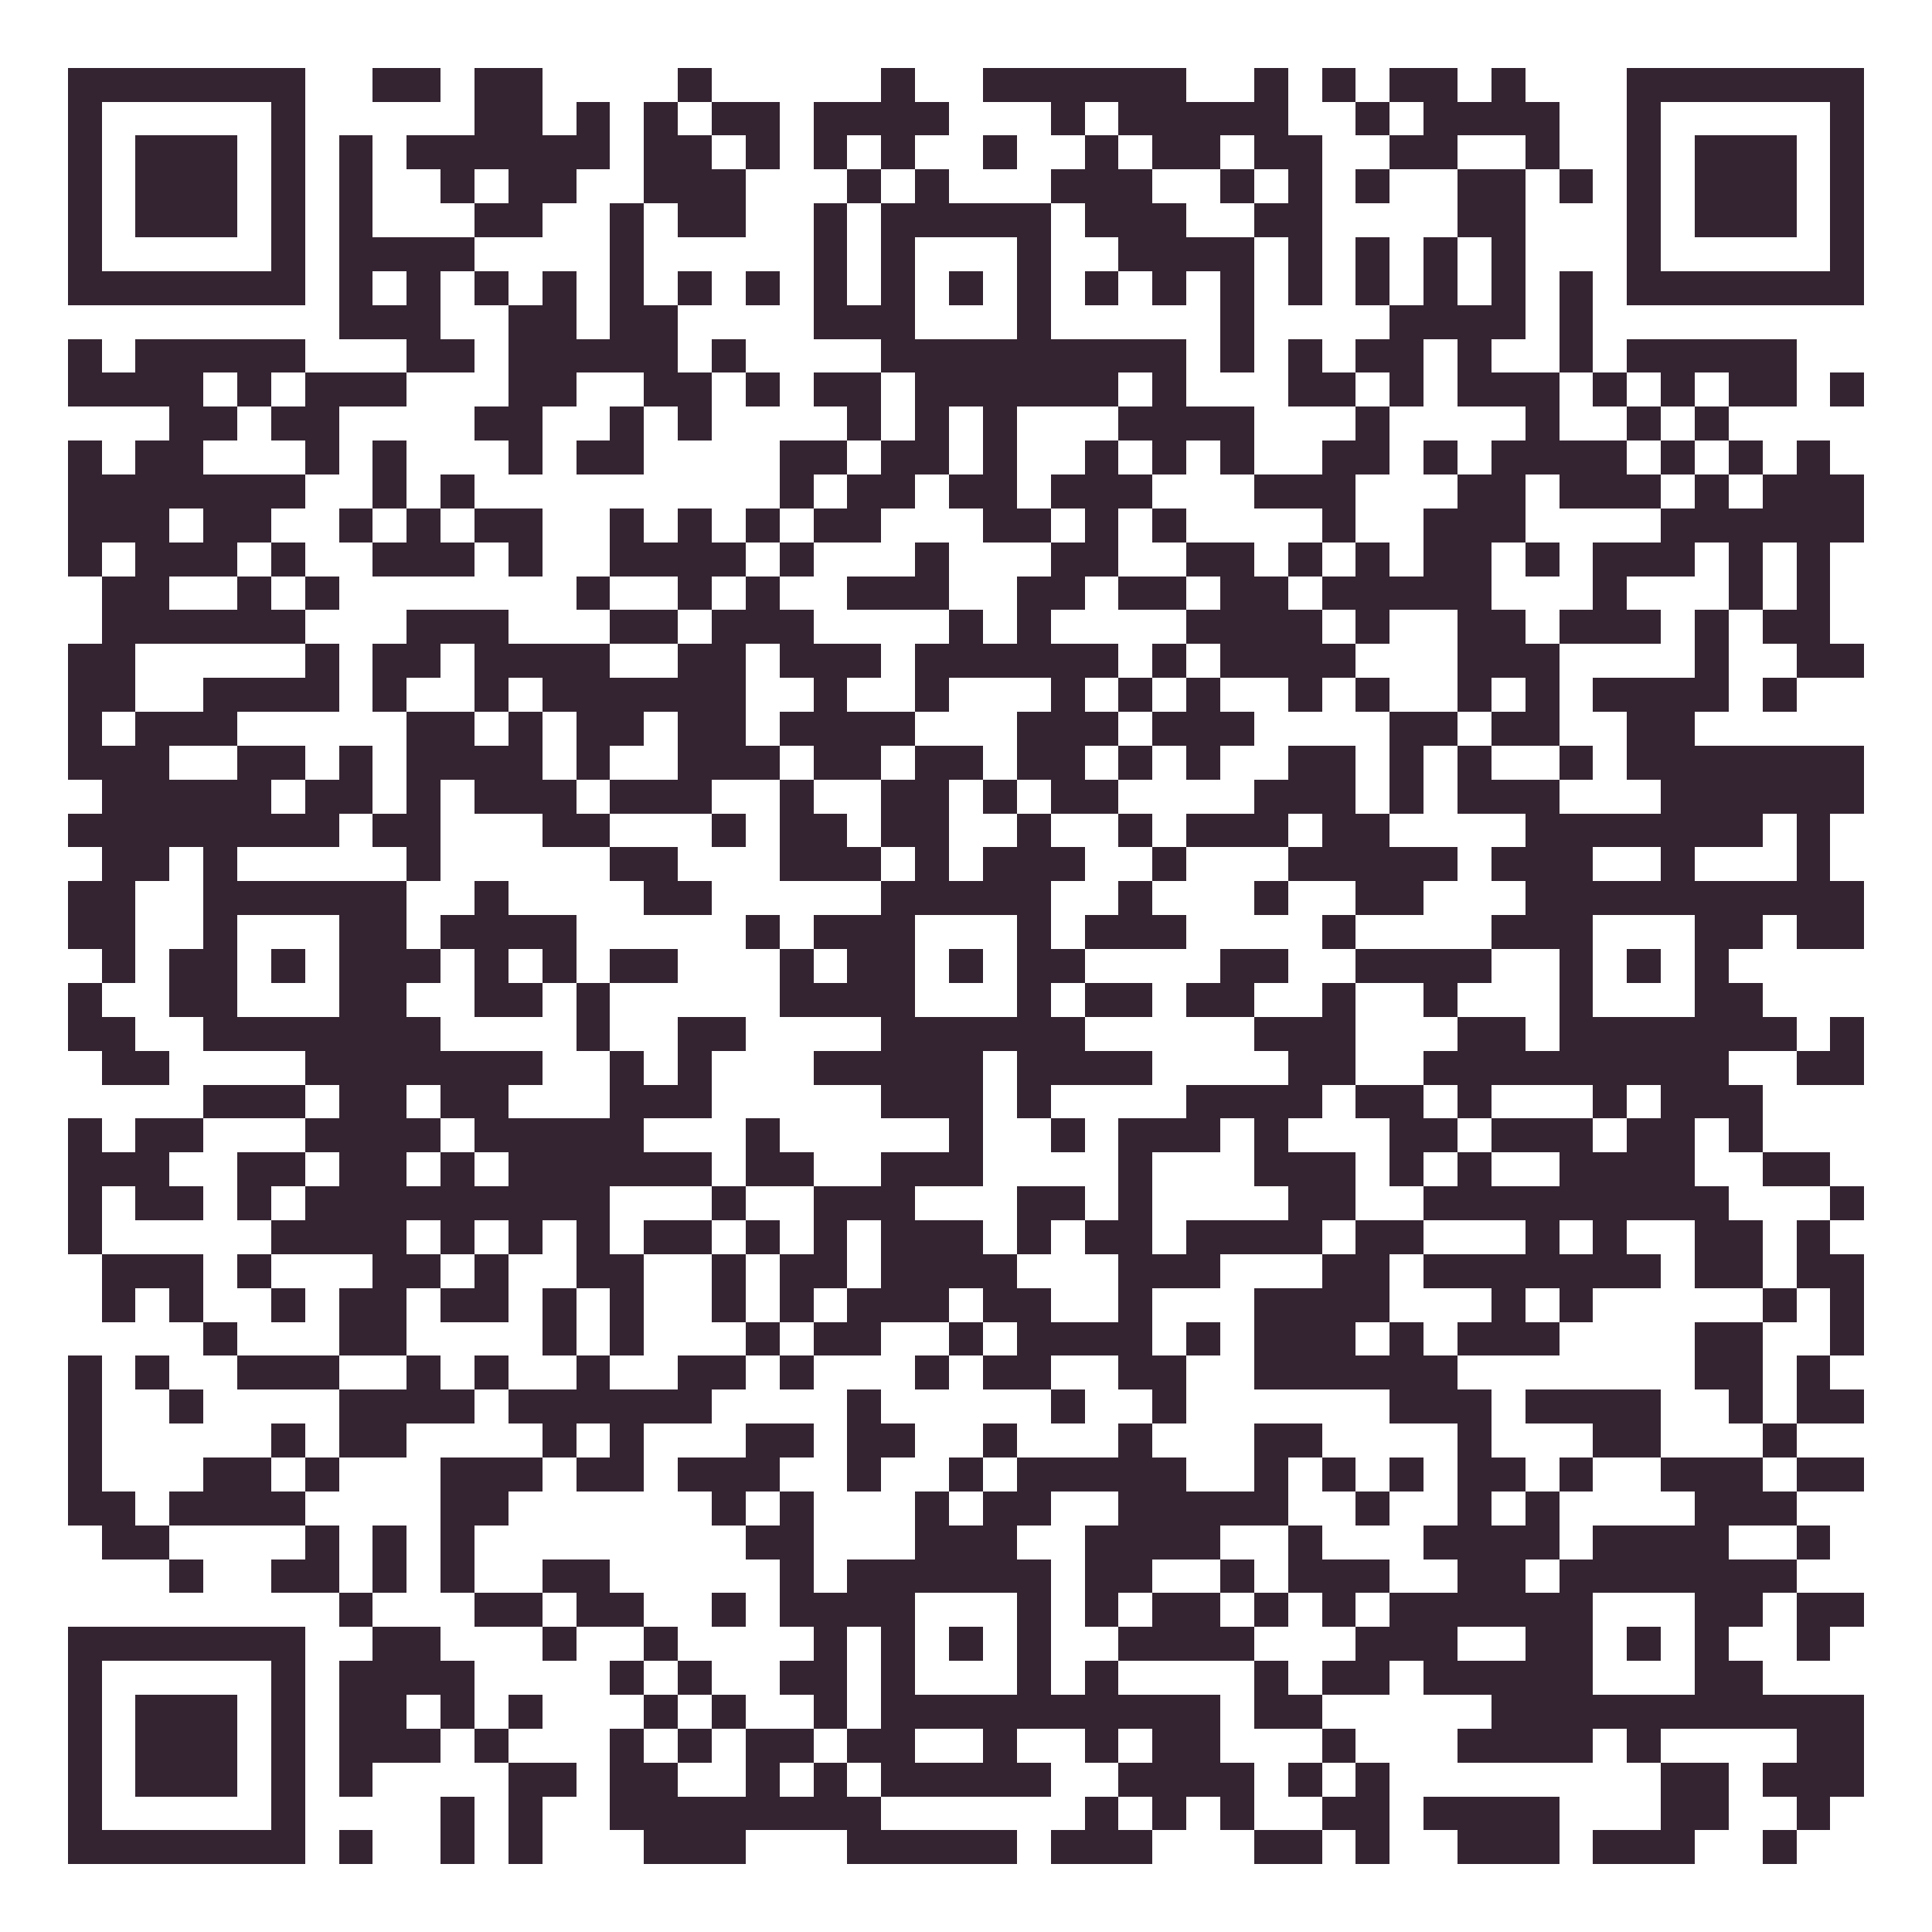
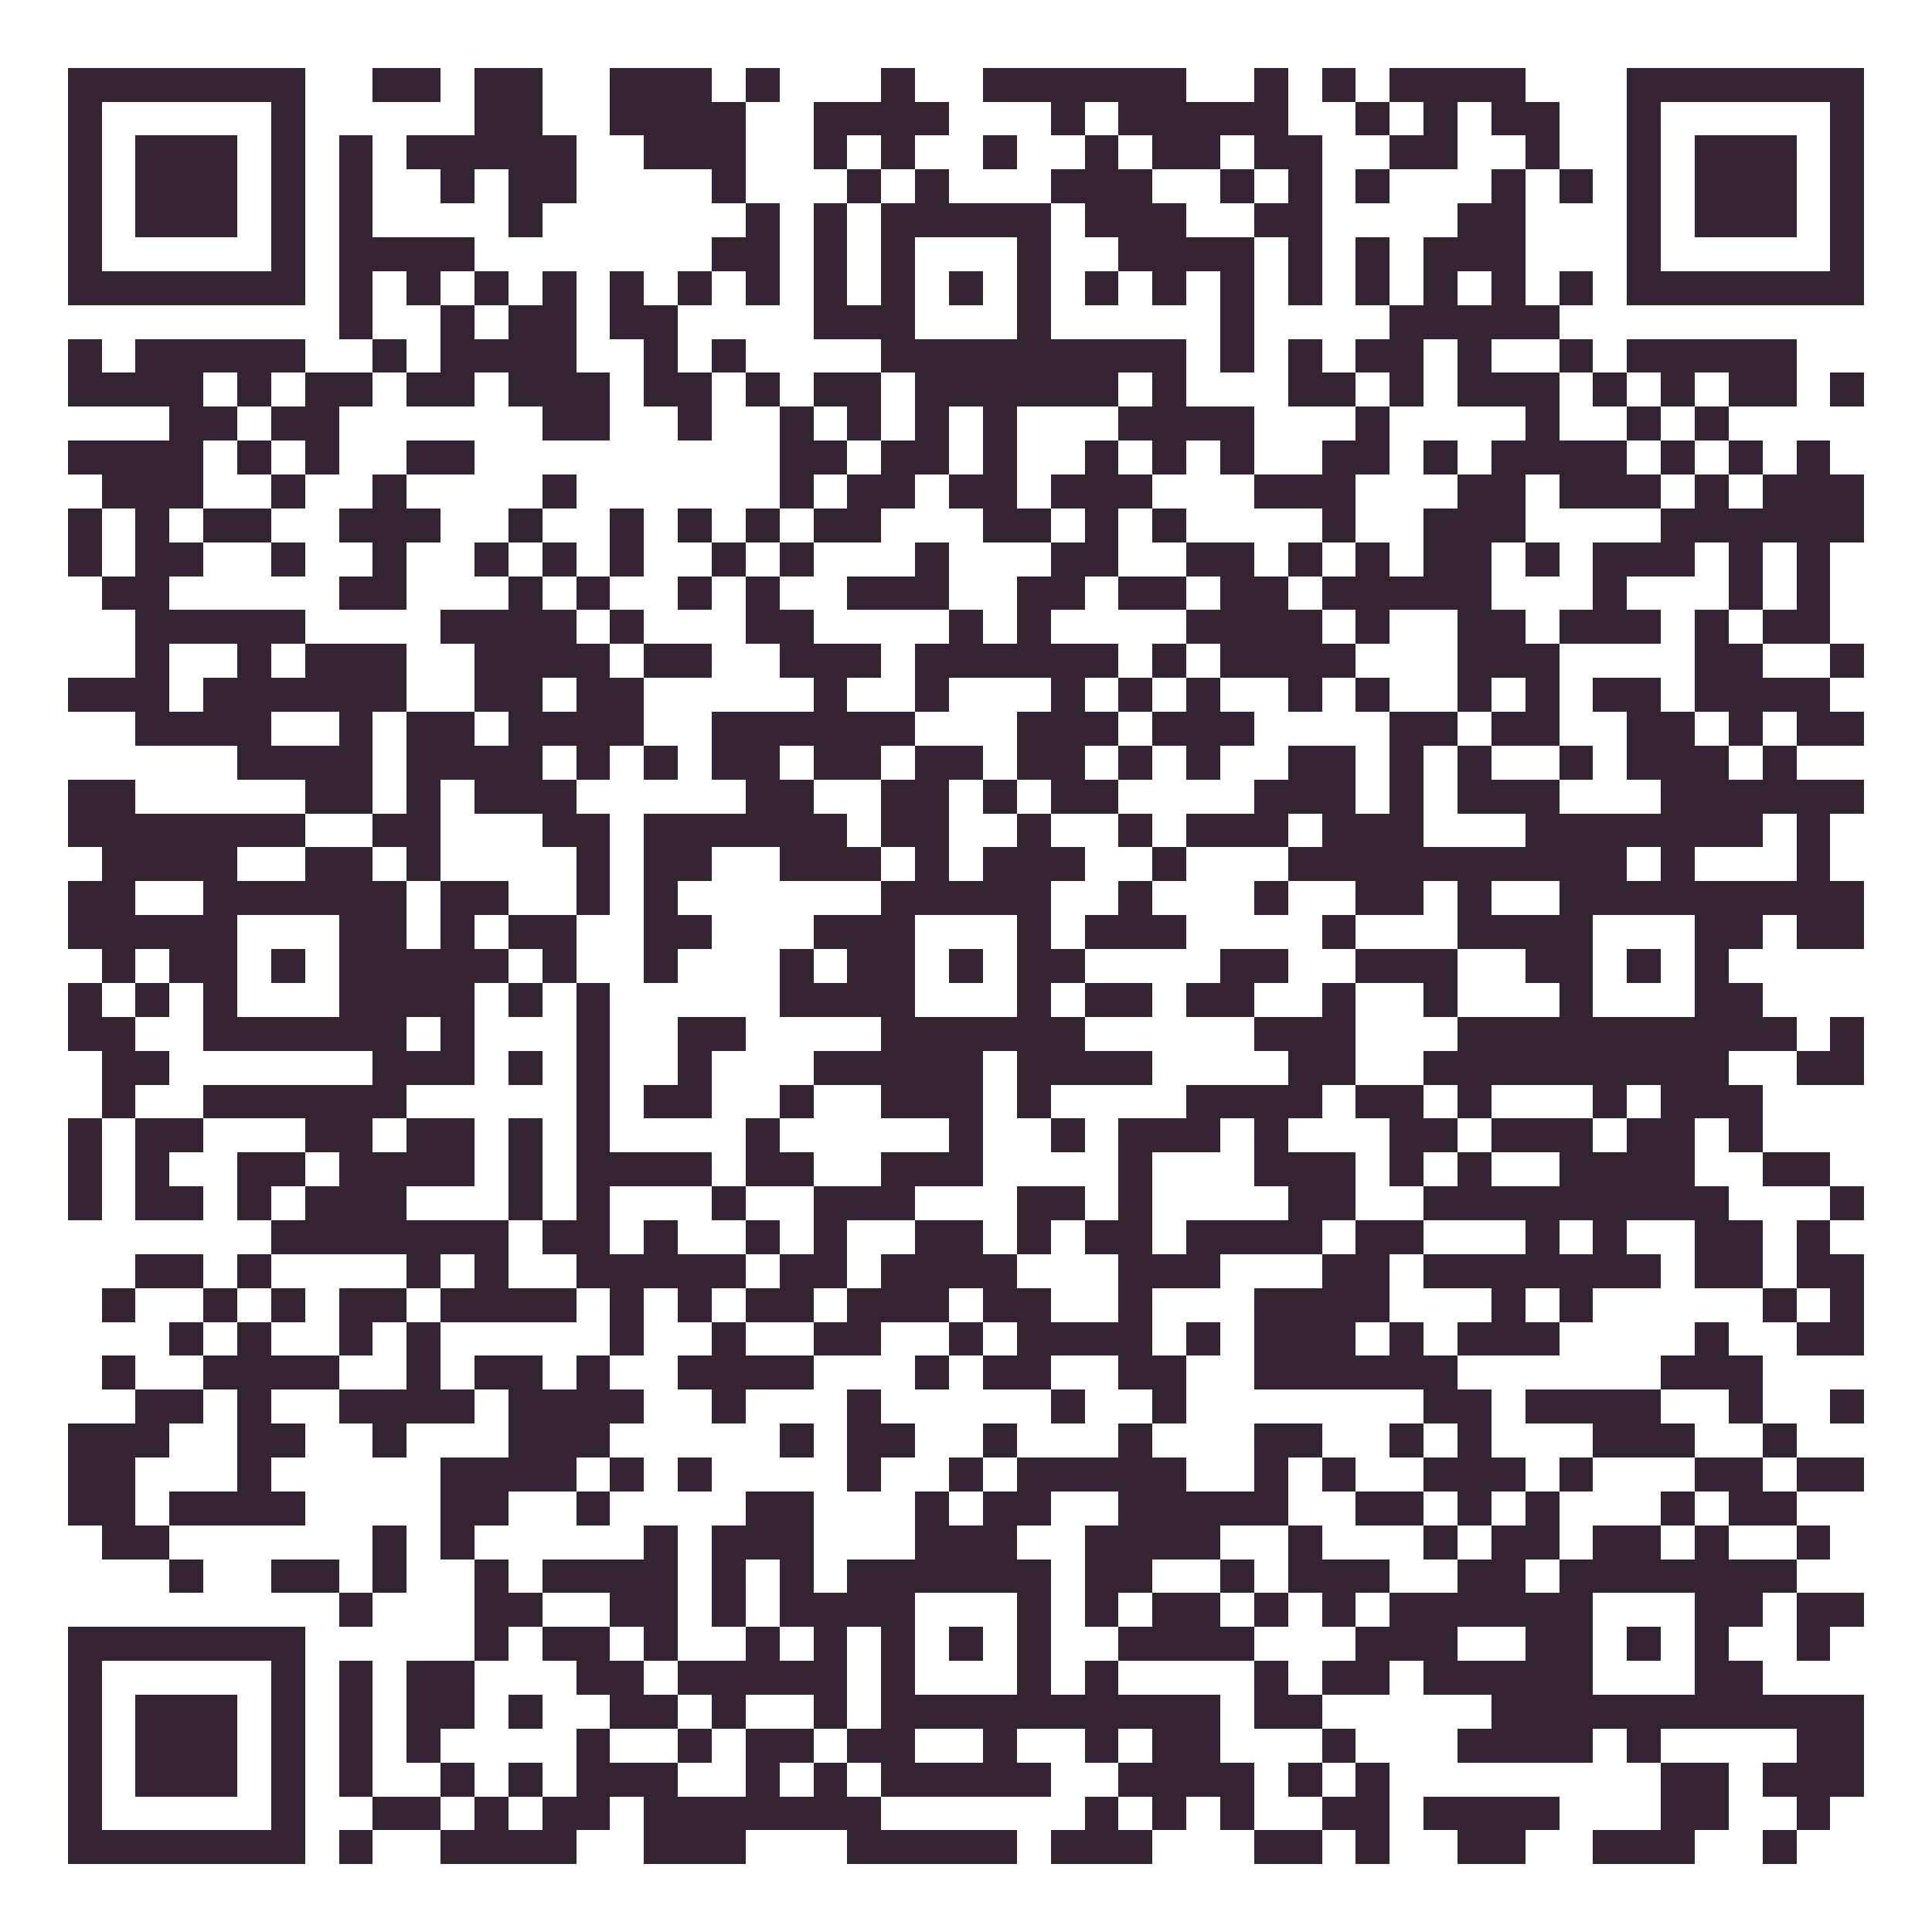
<svg xmlns="http://www.w3.org/2000/svg" viewBox="0 0 57 57" shape-rendering="crispEdges">
  <path fill="#ffffff" d="M0 0h57v57H0z" />
-   <path stroke="#342431" d="M2 2.5h7m2 0h2m1 0h2m4 0h1m5 0h1m2 0h6m2 0h1m1 0h1m1 0h2m1 0h1m3 0h7M2 3.5h1m5 0h1m5 0h2m1 0h1m1 0h1m1 0h2m1 0h4m3 0h1m1 0h5m2 0h1m1 0h4m2 0h1m5 0h1M2 4.5h1m1 0h3m1 0h1m1 0h1m1 0h6m1 0h2m1 0h1m1 0h1m1 0h1m2 0h1m2 0h1m1 0h2m1 0h2m2 0h2m2 0h1m2 0h1m1 0h3m1 0h1M2 5.5h1m1 0h3m1 0h1m1 0h1m2 0h1m1 0h2m2 0h3m3 0h1m1 0h1m3 0h3m2 0h1m1 0h1m1 0h1m2 0h2m1 0h1m1 0h1m1 0h3m1 0h1M2 6.5h1m1 0h3m1 0h1m1 0h1m3 0h2m2 0h1m1 0h2m2 0h1m1 0h5m1 0h3m2 0h2m4 0h2m3 0h1m1 0h3m1 0h1M2 7.5h1m5 0h1m1 0h4m4 0h1m5 0h1m1 0h1m3 0h1m2 0h4m1 0h1m1 0h1m1 0h1m1 0h1m3 0h1m5 0h1M2 8.5h7m1 0h1m1 0h1m1 0h1m1 0h1m1 0h1m1 0h1m1 0h1m1 0h1m1 0h1m1 0h1m1 0h1m1 0h1m1 0h1m1 0h1m1 0h1m1 0h1m1 0h1m1 0h1m1 0h1m1 0h7M10 9.5h3m2 0h2m1 0h2m4 0h3m3 0h1m5 0h1m4 0h4m1 0h1M2 10.5h1m1 0h5m3 0h2m1 0h5m1 0h1m4 0h9m1 0h1m1 0h1m1 0h2m1 0h1m2 0h1m1 0h5M2 11.5h4m1 0h1m1 0h3m3 0h2m2 0h2m1 0h1m1 0h2m1 0h6m1 0h1m3 0h2m1 0h1m1 0h3m1 0h1m1 0h1m1 0h2m1 0h1M5 12.5h2m1 0h2m4 0h2m2 0h1m1 0h1m4 0h1m1 0h1m1 0h1m3 0h4m3 0h1m4 0h1m2 0h1m1 0h1M2 13.5h1m1 0h2m3 0h1m1 0h1m3 0h1m1 0h2m4 0h2m1 0h2m1 0h1m2 0h1m1 0h1m1 0h1m2 0h2m1 0h1m1 0h4m1 0h1m1 0h1m1 0h1M2 14.5h7m2 0h1m1 0h1m9 0h1m1 0h2m1 0h2m1 0h3m3 0h3m3 0h2m1 0h3m1 0h1m1 0h3M2 15.5h3m1 0h2m2 0h1m1 0h1m1 0h2m2 0h1m1 0h1m1 0h1m1 0h2m3 0h2m1 0h1m1 0h1m4 0h1m2 0h3m4 0h6M2 16.5h1m1 0h3m1 0h1m2 0h3m1 0h1m2 0h4m1 0h1m3 0h1m3 0h2m2 0h2m1 0h1m1 0h1m1 0h2m1 0h1m1 0h3m1 0h1m1 0h1M3 17.5h2m2 0h1m1 0h1m7 0h1m2 0h1m1 0h1m2 0h3m2 0h2m1 0h2m1 0h2m1 0h5m3 0h1m3 0h1m1 0h1M3 18.5h6m3 0h3m3 0h2m1 0h3m4 0h1m1 0h1m4 0h4m1 0h1m2 0h2m1 0h3m1 0h1m1 0h2M2 19.5h2m5 0h1m1 0h2m1 0h4m2 0h2m1 0h3m1 0h6m1 0h1m1 0h4m3 0h3m4 0h1m2 0h2M2 20.5h2m2 0h4m1 0h1m2 0h1m1 0h6m2 0h1m2 0h1m3 0h1m1 0h1m1 0h1m2 0h1m1 0h1m2 0h1m1 0h1m1 0h4m1 0h1M2 21.5h1m1 0h3m5 0h2m1 0h1m1 0h2m1 0h2m1 0h4m3 0h3m1 0h3m4 0h2m1 0h2m2 0h2M2 22.5h3m2 0h2m1 0h1m1 0h4m1 0h1m2 0h3m1 0h2m1 0h2m1 0h2m1 0h1m1 0h1m2 0h2m1 0h1m1 0h1m2 0h1m1 0h7M3 23.5h5m1 0h2m1 0h1m1 0h3m1 0h3m2 0h1m2 0h2m1 0h1m1 0h2m4 0h3m1 0h1m1 0h3m3 0h6M2 24.5h8m1 0h2m3 0h2m3 0h1m1 0h2m1 0h2m2 0h1m2 0h1m1 0h3m1 0h2m4 0h7m1 0h1M3 25.5h2m1 0h1m5 0h1m5 0h2m3 0h3m1 0h1m1 0h3m2 0h1m3 0h5m1 0h3m2 0h1m3 0h1M2 26.5h2m2 0h6m2 0h1m4 0h2m5 0h5m2 0h1m3 0h1m2 0h2m3 0h10M2 27.5h2m2 0h1m3 0h2m1 0h4m5 0h1m1 0h3m3 0h1m1 0h3m4 0h1m4 0h3m3 0h2m1 0h2M3 28.5h1m1 0h2m1 0h1m1 0h3m1 0h1m1 0h1m1 0h2m3 0h1m1 0h2m1 0h1m1 0h2m4 0h2m2 0h4m2 0h1m1 0h1m1 0h1M2 29.5h1m2 0h2m3 0h2m2 0h2m1 0h1m5 0h4m3 0h1m1 0h2m1 0h2m2 0h1m2 0h1m3 0h1m3 0h2M2 30.5h2m2 0h7m4 0h1m2 0h2m4 0h6m5 0h3m3 0h2m1 0h7m1 0h1M3 31.5h2m4 0h7m2 0h1m1 0h1m3 0h5m1 0h4m4 0h2m2 0h9m2 0h2M6 32.5h3m1 0h2m1 0h2m3 0h3m5 0h3m1 0h1m4 0h4m1 0h2m1 0h1m3 0h1m1 0h3M2 33.5h1m1 0h2m3 0h4m1 0h5m3 0h1m5 0h1m2 0h1m1 0h3m1 0h1m3 0h2m1 0h3m1 0h2m1 0h1M2 34.5h3m2 0h2m1 0h2m1 0h1m1 0h6m1 0h2m2 0h3m4 0h1m3 0h3m1 0h1m1 0h1m2 0h4m2 0h2M2 35.5h1m1 0h2m1 0h1m1 0h9m3 0h1m2 0h3m3 0h2m1 0h1m4 0h2m2 0h9m3 0h1M2 36.5h1m5 0h4m1 0h1m1 0h1m1 0h1m1 0h2m1 0h1m1 0h1m1 0h3m1 0h1m1 0h2m1 0h4m1 0h2m3 0h1m1 0h1m2 0h2m1 0h1M3 37.5h3m1 0h1m3 0h2m1 0h1m2 0h2m2 0h1m1 0h2m1 0h4m3 0h3m3 0h2m1 0h7m1 0h2m1 0h2M3 38.5h1m1 0h1m2 0h1m1 0h2m1 0h2m1 0h1m1 0h1m2 0h1m1 0h1m1 0h3m1 0h2m2 0h1m3 0h4m3 0h1m1 0h1m5 0h1m1 0h1M6 39.5h1m3 0h2m4 0h1m1 0h1m3 0h1m1 0h2m2 0h1m1 0h4m1 0h1m1 0h3m1 0h1m1 0h3m4 0h2m2 0h1M2 40.5h1m1 0h1m2 0h3m2 0h1m1 0h1m2 0h1m2 0h2m1 0h1m3 0h1m1 0h2m2 0h2m2 0h6m7 0h2m1 0h1M2 41.5h1m2 0h1m4 0h4m1 0h6m4 0h1m5 0h1m2 0h1m6 0h3m1 0h4m2 0h1m1 0h2M2 42.5h1m5 0h1m1 0h2m4 0h1m1 0h1m3 0h2m1 0h2m2 0h1m3 0h1m3 0h2m4 0h1m3 0h2m3 0h1M2 43.5h1m3 0h2m1 0h1m3 0h3m1 0h2m1 0h3m2 0h1m2 0h1m1 0h5m2 0h1m1 0h1m1 0h1m1 0h2m1 0h1m2 0h3m1 0h2M2 44.5h2m1 0h4m4 0h2m6 0h1m1 0h1m3 0h1m1 0h2m2 0h5m2 0h1m2 0h1m1 0h1m4 0h3M3 45.5h2m4 0h1m1 0h1m1 0h1m8 0h2m3 0h3m2 0h4m2 0h1m3 0h4m1 0h4m2 0h1M5 46.5h1m2 0h2m1 0h1m1 0h1m2 0h2m5 0h1m1 0h6m1 0h2m2 0h1m1 0h3m2 0h2m1 0h7M10 47.5h1m3 0h2m1 0h2m2 0h1m1 0h4m3 0h1m1 0h1m1 0h2m1 0h1m1 0h1m1 0h6m3 0h2m1 0h2M2 48.5h7m2 0h2m3 0h1m2 0h1m4 0h1m1 0h1m1 0h1m1 0h1m2 0h4m3 0h3m2 0h2m1 0h1m1 0h1m2 0h1M2 49.5h1m5 0h1m1 0h4m4 0h1m1 0h1m2 0h2m1 0h1m3 0h1m1 0h1m4 0h1m1 0h2m1 0h5m3 0h2M2 50.5h1m1 0h3m1 0h1m1 0h2m1 0h1m1 0h1m3 0h1m1 0h1m2 0h1m1 0h10m1 0h2m5 0h11M2 51.5h1m1 0h3m1 0h1m1 0h3m1 0h1m3 0h1m1 0h1m1 0h2m1 0h2m2 0h1m2 0h1m1 0h2m3 0h1m3 0h4m1 0h1m4 0h2M2 52.5h1m1 0h3m1 0h1m1 0h1m4 0h2m1 0h2m2 0h1m1 0h1m1 0h5m2 0h4m1 0h1m1 0h1m8 0h2m1 0h3M2 53.5h1m5 0h1m4 0h1m1 0h1m2 0h8m6 0h1m1 0h1m1 0h1m2 0h2m1 0h4m3 0h2m2 0h1M2 54.5h7m1 0h1m2 0h1m1 0h1m3 0h3m3 0h5m1 0h3m3 0h2m1 0h1m2 0h3m1 0h3m2 0h1" />
+   <path stroke="#342431" d="M2 2.5h7m2 0h2m1 0h2m2 0h3m1 0h1m3 0h1m2 0h6m2 0h1m1 0h1m1 0h4m3 0h7M2 3.5h1m5 0h1m5 0h2m2 0h4m2 0h4m3 0h1m1 0h5m2 0h1m1 0h1m1 0h2m2 0h1m5 0h1M2 4.5h1m1 0h3m1 0h1m1 0h1m1 0h5m2 0h3m2 0h1m1 0h1m2 0h1m2 0h1m1 0h2m1 0h2m2 0h2m2 0h1m2 0h1m1 0h3m1 0h1M2 5.5h1m1 0h3m1 0h1m1 0h1m2 0h1m1 0h2m4 0h1m3 0h1m1 0h1m3 0h3m2 0h1m1 0h1m1 0h1m3 0h1m1 0h1m1 0h1m1 0h3m1 0h1M2 6.5h1m1 0h3m1 0h1m1 0h1m4 0h1m6 0h1m1 0h1m1 0h5m1 0h3m2 0h2m4 0h2m3 0h1m1 0h3m1 0h1M2 7.5h1m5 0h1m1 0h4m7 0h2m1 0h1m1 0h1m3 0h1m2 0h4m1 0h1m1 0h1m1 0h3m3 0h1m5 0h1M2 8.5h7m1 0h1m1 0h1m1 0h1m1 0h1m1 0h1m1 0h1m1 0h1m1 0h1m1 0h1m1 0h1m1 0h1m1 0h1m1 0h1m1 0h1m1 0h1m1 0h1m1 0h1m1 0h1m1 0h1m1 0h7M10 9.5h1m2 0h1m1 0h2m1 0h2m4 0h3m3 0h1m5 0h1m4 0h5M2 10.5h1m1 0h5m2 0h1m1 0h4m2 0h1m1 0h1m4 0h9m1 0h1m1 0h1m1 0h2m1 0h1m2 0h1m1 0h5M2 11.5h4m1 0h1m1 0h2m1 0h2m1 0h3m1 0h2m1 0h1m1 0h2m1 0h6m1 0h1m3 0h2m1 0h1m1 0h3m1 0h1m1 0h1m1 0h2m1 0h1M5 12.5h2m1 0h2m6 0h2m2 0h1m2 0h1m1 0h1m1 0h1m1 0h1m3 0h4m3 0h1m4 0h1m2 0h1m1 0h1M2 13.5h4m1 0h1m1 0h1m2 0h2m9 0h2m1 0h2m1 0h1m2 0h1m1 0h1m1 0h1m2 0h2m1 0h1m1 0h4m1 0h1m1 0h1m1 0h1M3 14.5h3m2 0h1m2 0h1m4 0h1m6 0h1m1 0h2m1 0h2m1 0h3m3 0h3m3 0h2m1 0h3m1 0h1m1 0h3M2 15.5h1m1 0h1m1 0h2m2 0h3m2 0h1m2 0h1m1 0h1m1 0h1m1 0h2m3 0h2m1 0h1m1 0h1m4 0h1m2 0h3m4 0h6M2 16.5h1m1 0h2m2 0h1m2 0h1m2 0h1m1 0h1m1 0h1m2 0h1m1 0h1m3 0h1m3 0h2m2 0h2m1 0h1m1 0h1m1 0h2m1 0h1m1 0h3m1 0h1m1 0h1M3 17.5h2m5 0h2m3 0h1m1 0h1m2 0h1m1 0h1m2 0h3m2 0h2m1 0h2m1 0h2m1 0h5m3 0h1m3 0h1m1 0h1M4 18.5h5m4 0h4m1 0h1m3 0h2m4 0h1m1 0h1m4 0h4m1 0h1m2 0h2m1 0h3m1 0h1m1 0h2M4 19.5h1m2 0h1m1 0h3m2 0h4m1 0h2m2 0h3m1 0h6m1 0h1m1 0h4m3 0h3m4 0h2m2 0h1M2 20.5h3m1 0h6m2 0h2m1 0h2m5 0h1m2 0h1m3 0h1m1 0h1m1 0h1m2 0h1m1 0h1m2 0h1m1 0h1m1 0h2m1 0h4M4 21.5h4m2 0h1m1 0h2m1 0h4m2 0h6m3 0h3m1 0h3m4 0h2m1 0h2m2 0h2m1 0h1m1 0h2M7 22.5h4m1 0h4m1 0h1m1 0h1m1 0h2m1 0h2m1 0h2m1 0h2m1 0h1m1 0h1m2 0h2m1 0h1m1 0h1m2 0h1m1 0h3m1 0h1M2 23.5h2m5 0h2m1 0h1m1 0h3m5 0h2m2 0h2m1 0h1m1 0h2m4 0h3m1 0h1m1 0h3m3 0h6M2 24.5h7m2 0h2m3 0h2m1 0h6m1 0h2m2 0h1m2 0h1m1 0h3m1 0h3m3 0h7m1 0h1M3 25.5h4m2 0h2m1 0h1m4 0h1m1 0h2m2 0h3m1 0h1m1 0h3m2 0h1m3 0h10m1 0h1m3 0h1M2 26.5h2m2 0h6m1 0h2m2 0h1m1 0h1m6 0h5m2 0h1m3 0h1m2 0h2m1 0h1m2 0h9M2 27.5h5m3 0h2m1 0h1m1 0h2m2 0h2m3 0h3m3 0h1m1 0h3m4 0h1m3 0h4m3 0h2m1 0h2M3 28.5h1m1 0h2m1 0h1m1 0h5m1 0h1m2 0h1m3 0h1m1 0h2m1 0h1m1 0h2m4 0h2m2 0h3m2 0h2m1 0h1m1 0h1M2 29.5h1m1 0h1m1 0h1m3 0h4m1 0h1m1 0h1m5 0h4m3 0h1m1 0h2m1 0h2m2 0h1m2 0h1m3 0h1m3 0h2M2 30.5h2m2 0h6m1 0h1m3 0h1m2 0h2m4 0h6m5 0h3m3 0h10m1 0h1M3 31.5h2m6 0h3m1 0h1m1 0h1m2 0h1m3 0h5m1 0h4m4 0h2m2 0h9m2 0h2M3 32.5h1m2 0h6m5 0h1m1 0h2m2 0h1m2 0h3m1 0h1m4 0h4m1 0h2m1 0h1m3 0h1m1 0h3M2 33.5h1m1 0h2m3 0h2m1 0h2m1 0h1m1 0h1m4 0h1m5 0h1m2 0h1m1 0h3m1 0h1m3 0h2m1 0h3m1 0h2m1 0h1M2 34.5h1m1 0h1m2 0h2m1 0h4m1 0h1m1 0h4m1 0h2m2 0h3m4 0h1m3 0h3m1 0h1m1 0h1m2 0h4m2 0h2M2 35.5h1m1 0h2m1 0h1m1 0h3m3 0h1m1 0h1m3 0h1m2 0h3m3 0h2m1 0h1m4 0h2m2 0h9m3 0h1M8 36.5h7m1 0h2m1 0h1m2 0h1m1 0h1m2 0h2m1 0h1m1 0h2m1 0h4m1 0h2m3 0h1m1 0h1m2 0h2m1 0h1M4 37.5h2m1 0h1m4 0h1m1 0h1m2 0h5m1 0h2m1 0h4m3 0h3m3 0h2m1 0h7m1 0h2m1 0h2M3 38.5h1m2 0h1m1 0h1m1 0h2m1 0h4m1 0h1m1 0h1m1 0h2m1 0h3m1 0h2m2 0h1m3 0h4m3 0h1m1 0h1m5 0h1m1 0h1M5 39.5h1m1 0h1m2 0h1m1 0h1m5 0h1m2 0h1m2 0h2m2 0h1m1 0h4m1 0h1m1 0h3m1 0h1m1 0h3m4 0h1m2 0h2M3 40.5h1m2 0h4m2 0h1m1 0h2m1 0h1m2 0h4m3 0h1m1 0h2m2 0h2m2 0h6m6 0h3M4 41.5h2m1 0h1m2 0h4m1 0h4m2 0h1m3 0h1m5 0h1m2 0h1m7 0h2m1 0h4m2 0h1m2 0h1M2 42.5h3m2 0h2m2 0h1m3 0h3m5 0h1m1 0h2m2 0h1m3 0h1m3 0h2m2 0h1m1 0h1m3 0h3m2 0h1M2 43.5h2m3 0h1m5 0h4m1 0h1m1 0h1m4 0h1m2 0h1m1 0h5m2 0h1m1 0h1m2 0h3m1 0h1m3 0h2m1 0h2M2 44.5h2m1 0h4m4 0h2m2 0h1m4 0h2m3 0h1m1 0h2m2 0h5m2 0h2m1 0h1m1 0h1m3 0h1m1 0h2M3 45.5h2m6 0h1m1 0h1m5 0h1m1 0h3m3 0h3m2 0h4m2 0h1m3 0h1m1 0h2m1 0h2m1 0h1m2 0h1M5 46.5h1m2 0h2m1 0h1m2 0h1m1 0h4m1 0h1m1 0h1m1 0h6m1 0h2m2 0h1m1 0h3m2 0h2m1 0h7M10 47.5h1m3 0h2m2 0h2m1 0h1m1 0h4m3 0h1m1 0h1m1 0h2m1 0h1m1 0h1m1 0h6m3 0h2m1 0h2M2 48.5h7m5 0h1m1 0h2m1 0h1m2 0h1m1 0h1m1 0h1m1 0h1m1 0h1m2 0h4m3 0h3m2 0h2m1 0h1m1 0h1m2 0h1M2 49.5h1m5 0h1m1 0h1m1 0h2m3 0h2m1 0h5m1 0h1m3 0h1m1 0h1m4 0h1m1 0h2m1 0h5m3 0h2M2 50.5h1m1 0h3m1 0h1m1 0h1m1 0h2m1 0h1m2 0h2m1 0h1m2 0h1m1 0h10m1 0h2m5 0h11M2 51.5h1m1 0h3m1 0h1m1 0h1m1 0h1m4 0h1m2 0h1m1 0h2m1 0h2m2 0h1m2 0h1m1 0h2m3 0h1m3 0h4m1 0h1m4 0h2M2 52.5h1m1 0h3m1 0h1m1 0h1m2 0h1m1 0h1m1 0h3m2 0h1m1 0h1m1 0h5m2 0h4m1 0h1m1 0h1m8 0h2m1 0h3M2 53.5h1m5 0h1m2 0h2m1 0h1m1 0h2m1 0h7m6 0h1m1 0h1m1 0h1m2 0h2m1 0h4m3 0h2m2 0h1M2 54.5h7m1 0h1m2 0h4m2 0h3m3 0h5m1 0h3m3 0h2m1 0h1m2 0h2m2 0h3m2 0h1" />
</svg>
